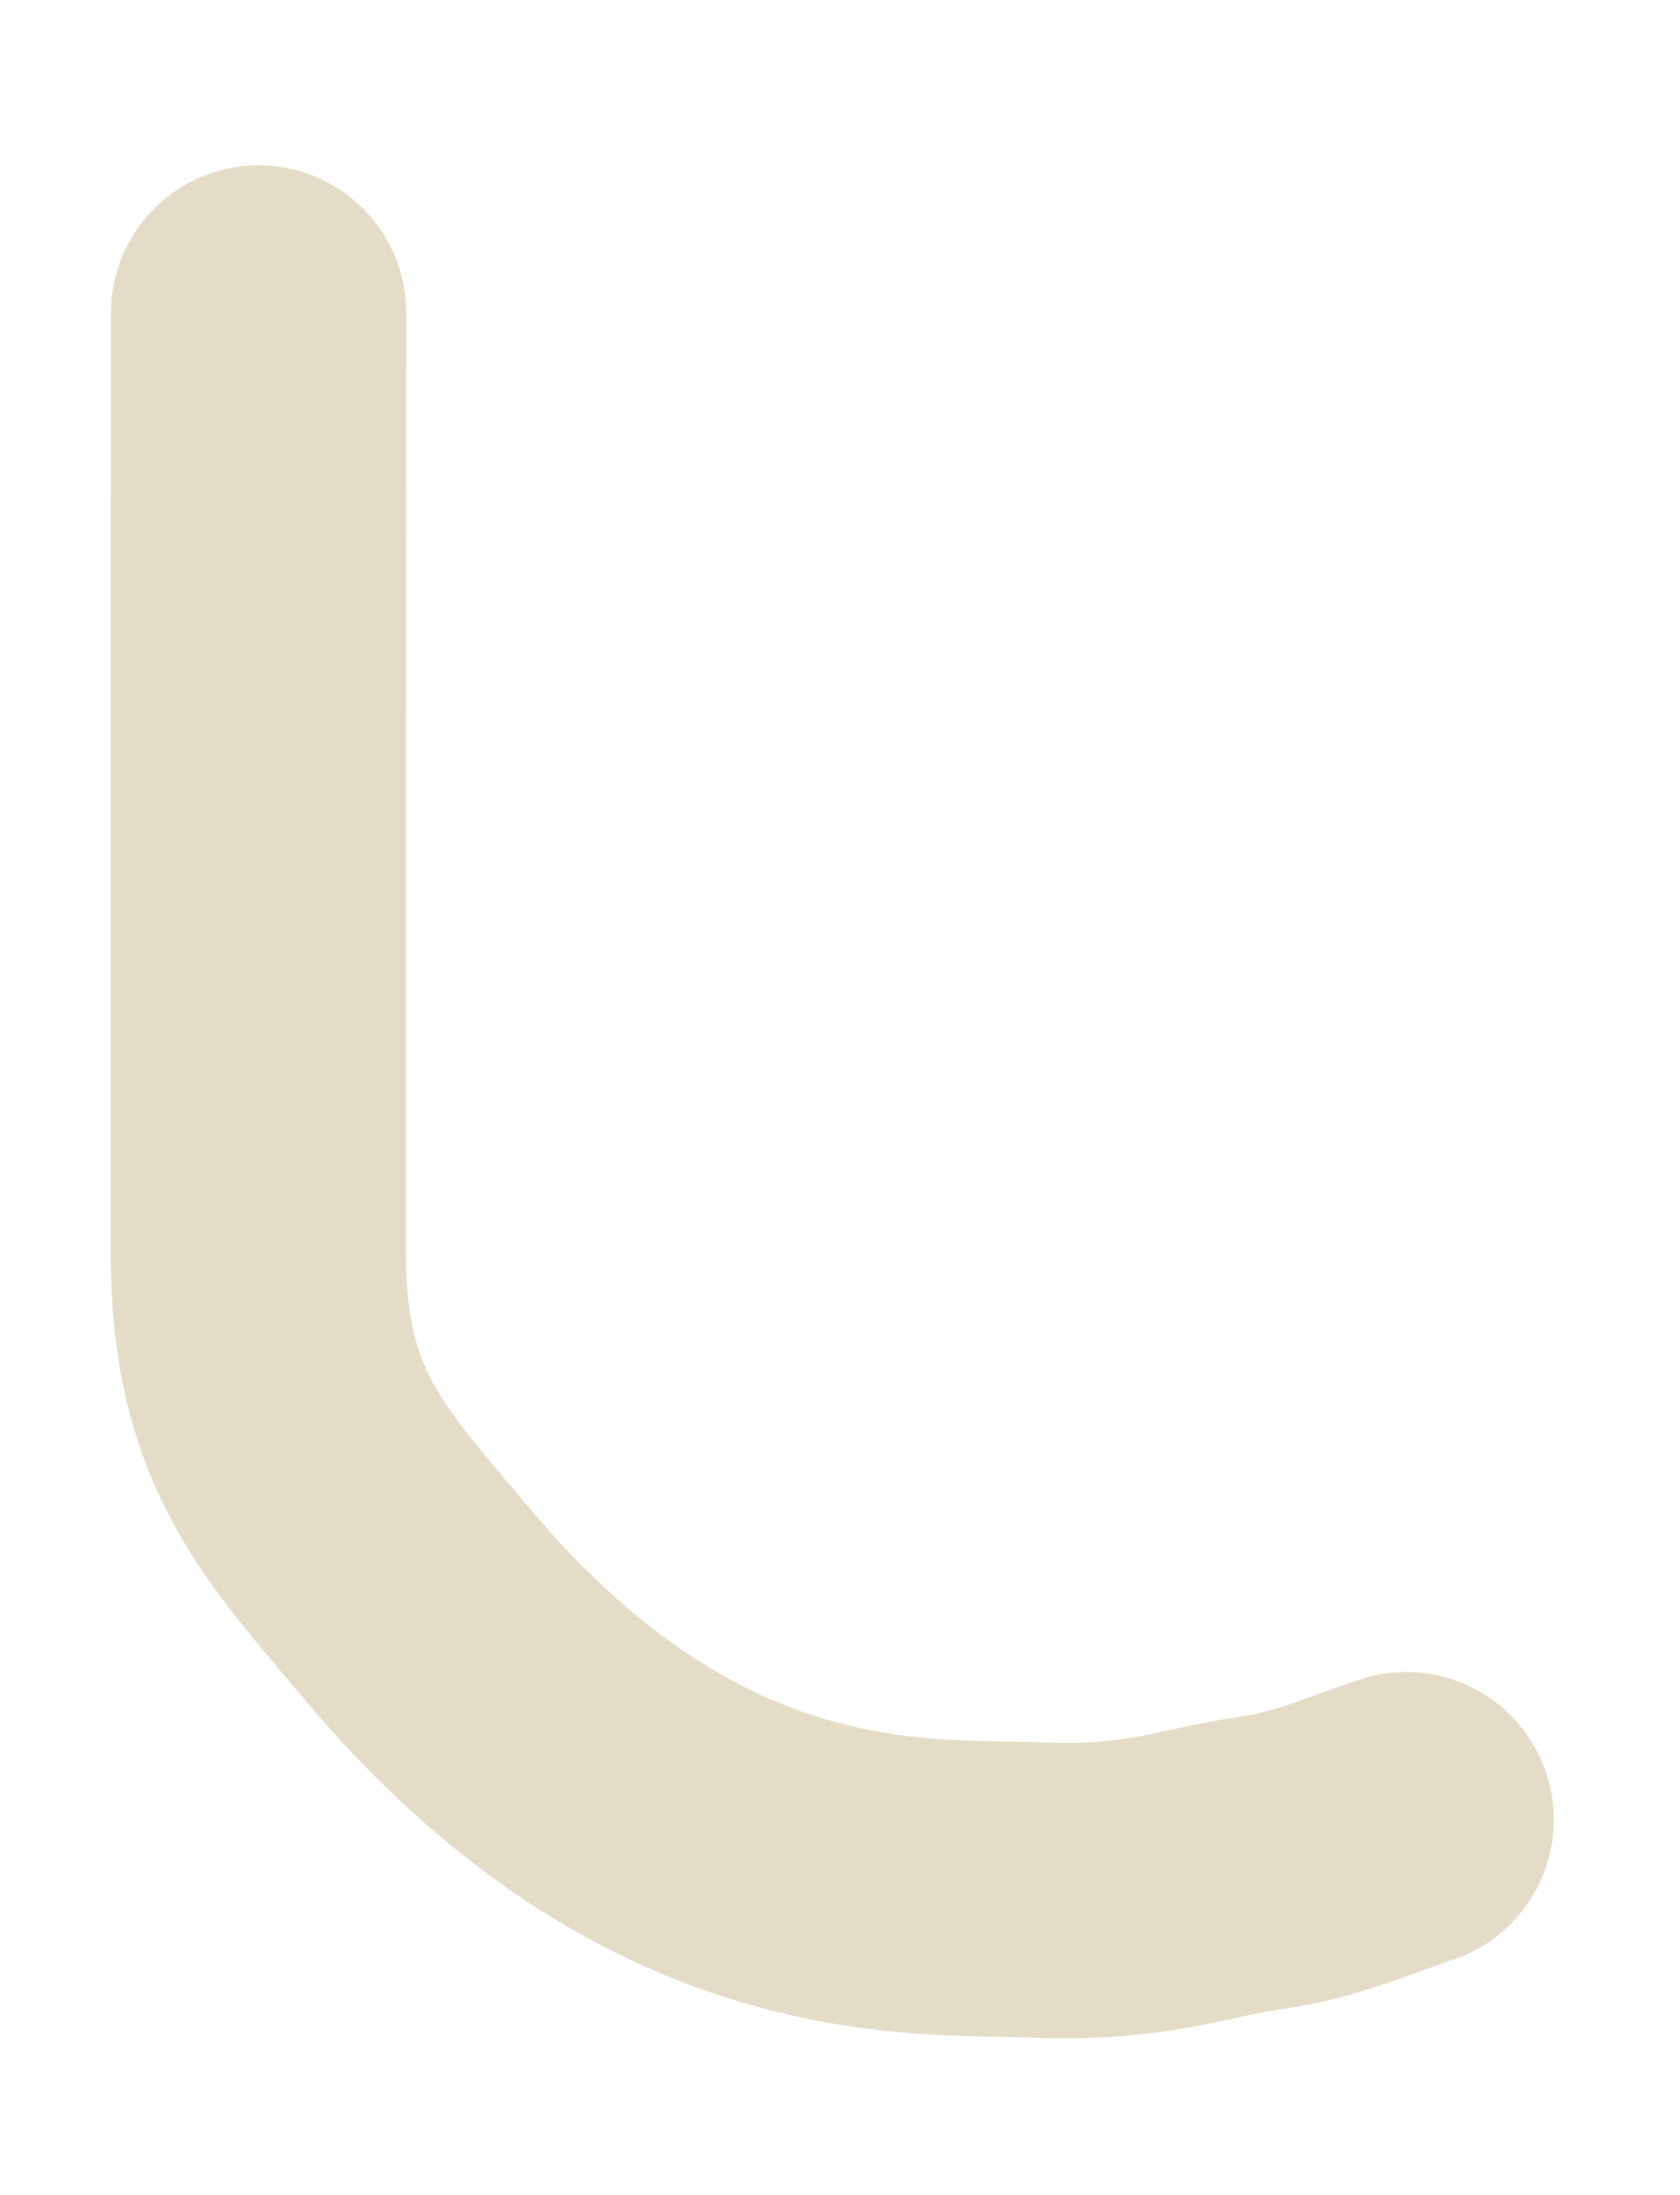
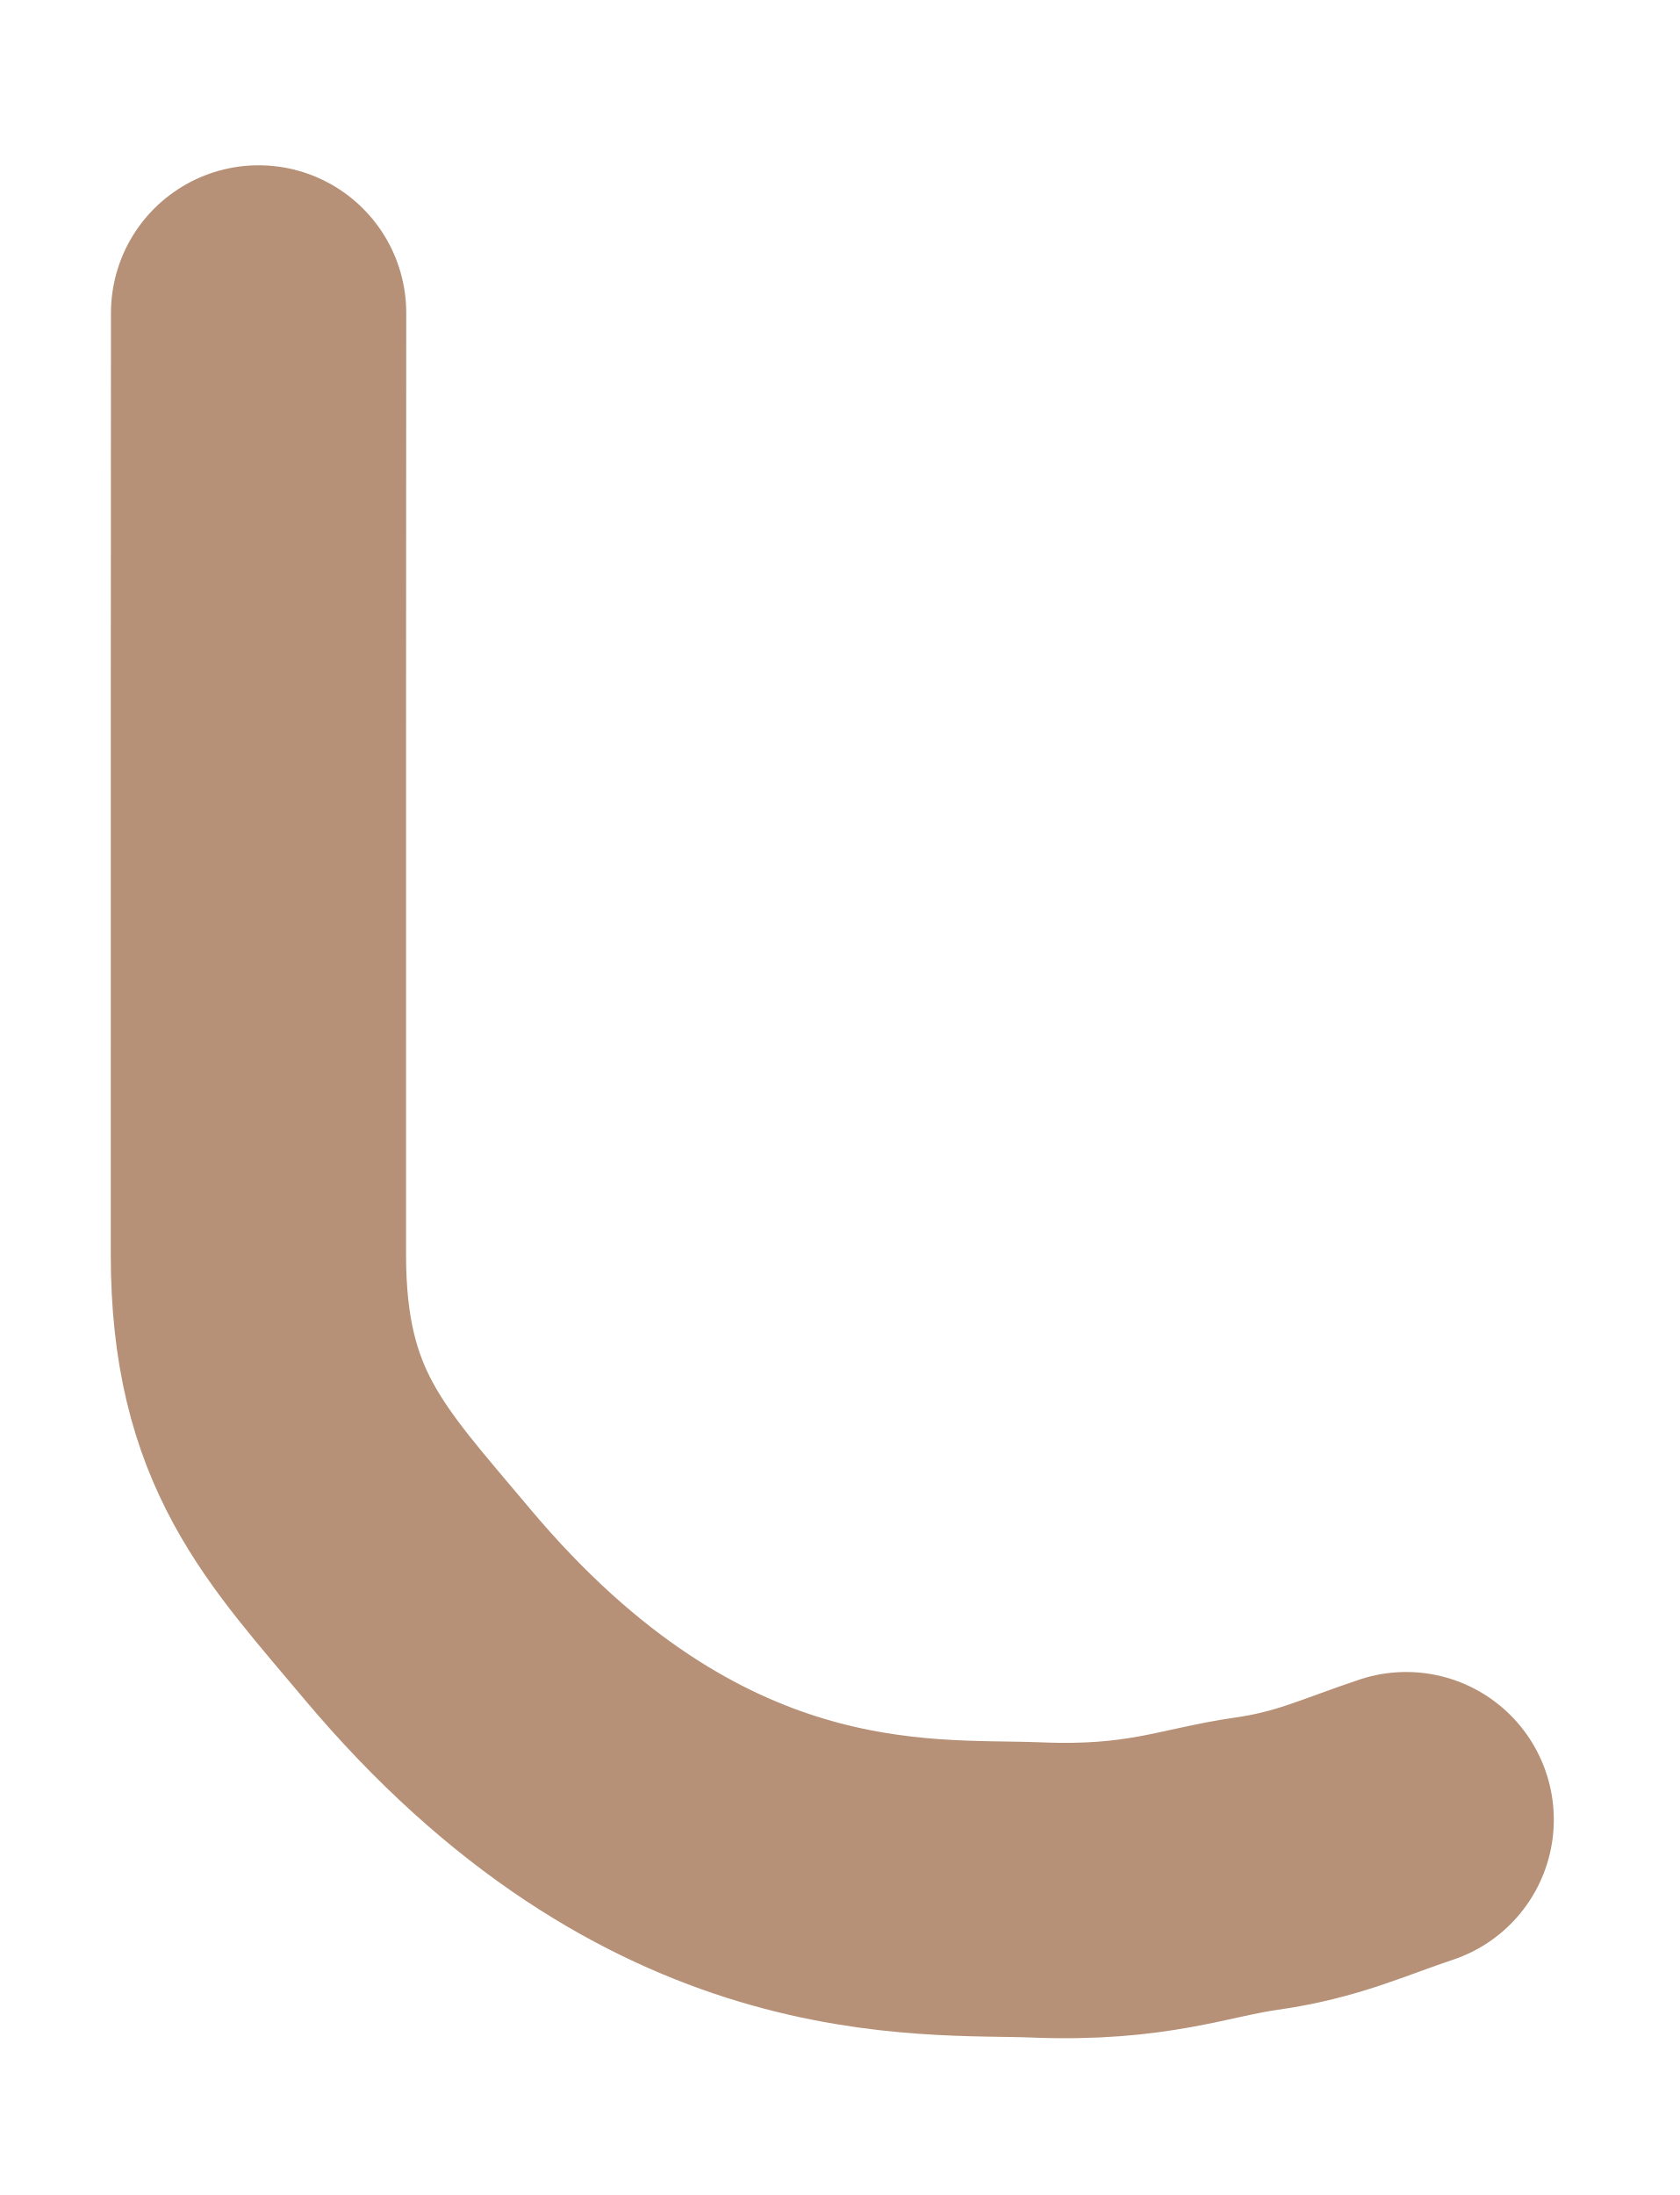
<svg xmlns="http://www.w3.org/2000/svg" width="75" height="98" viewBox="-8 0 91 98" fill="none">
-   <path d="M6.013 6.5C6.002 18 6.001 37.5 6.002 57.5C6.003 66.934 9.608 70.477 14.579 76.406C28.539 93.053 42.173 91.685 48.167 91.928C54.162 92.172 56.736 90.979 60.068 90.507C63.4 90.035 65.283 89.093 68.197 88.121" stroke="#E4DCC6" stroke-width="16" stroke-linecap="round" />
+   <path d="M6.013 6.5C6.002 18 6.001 37.5 6.002 57.5C6.003 66.934 9.608 70.477 14.579 76.406C28.539 93.053 42.173 91.685 48.167 91.928C54.162 92.172 56.736 90.979 60.068 90.507C63.4 90.035 65.283 89.093 68.197 88.121" stroke="#b69177" stroke-width="16" stroke-linecap="round" />
</svg>
